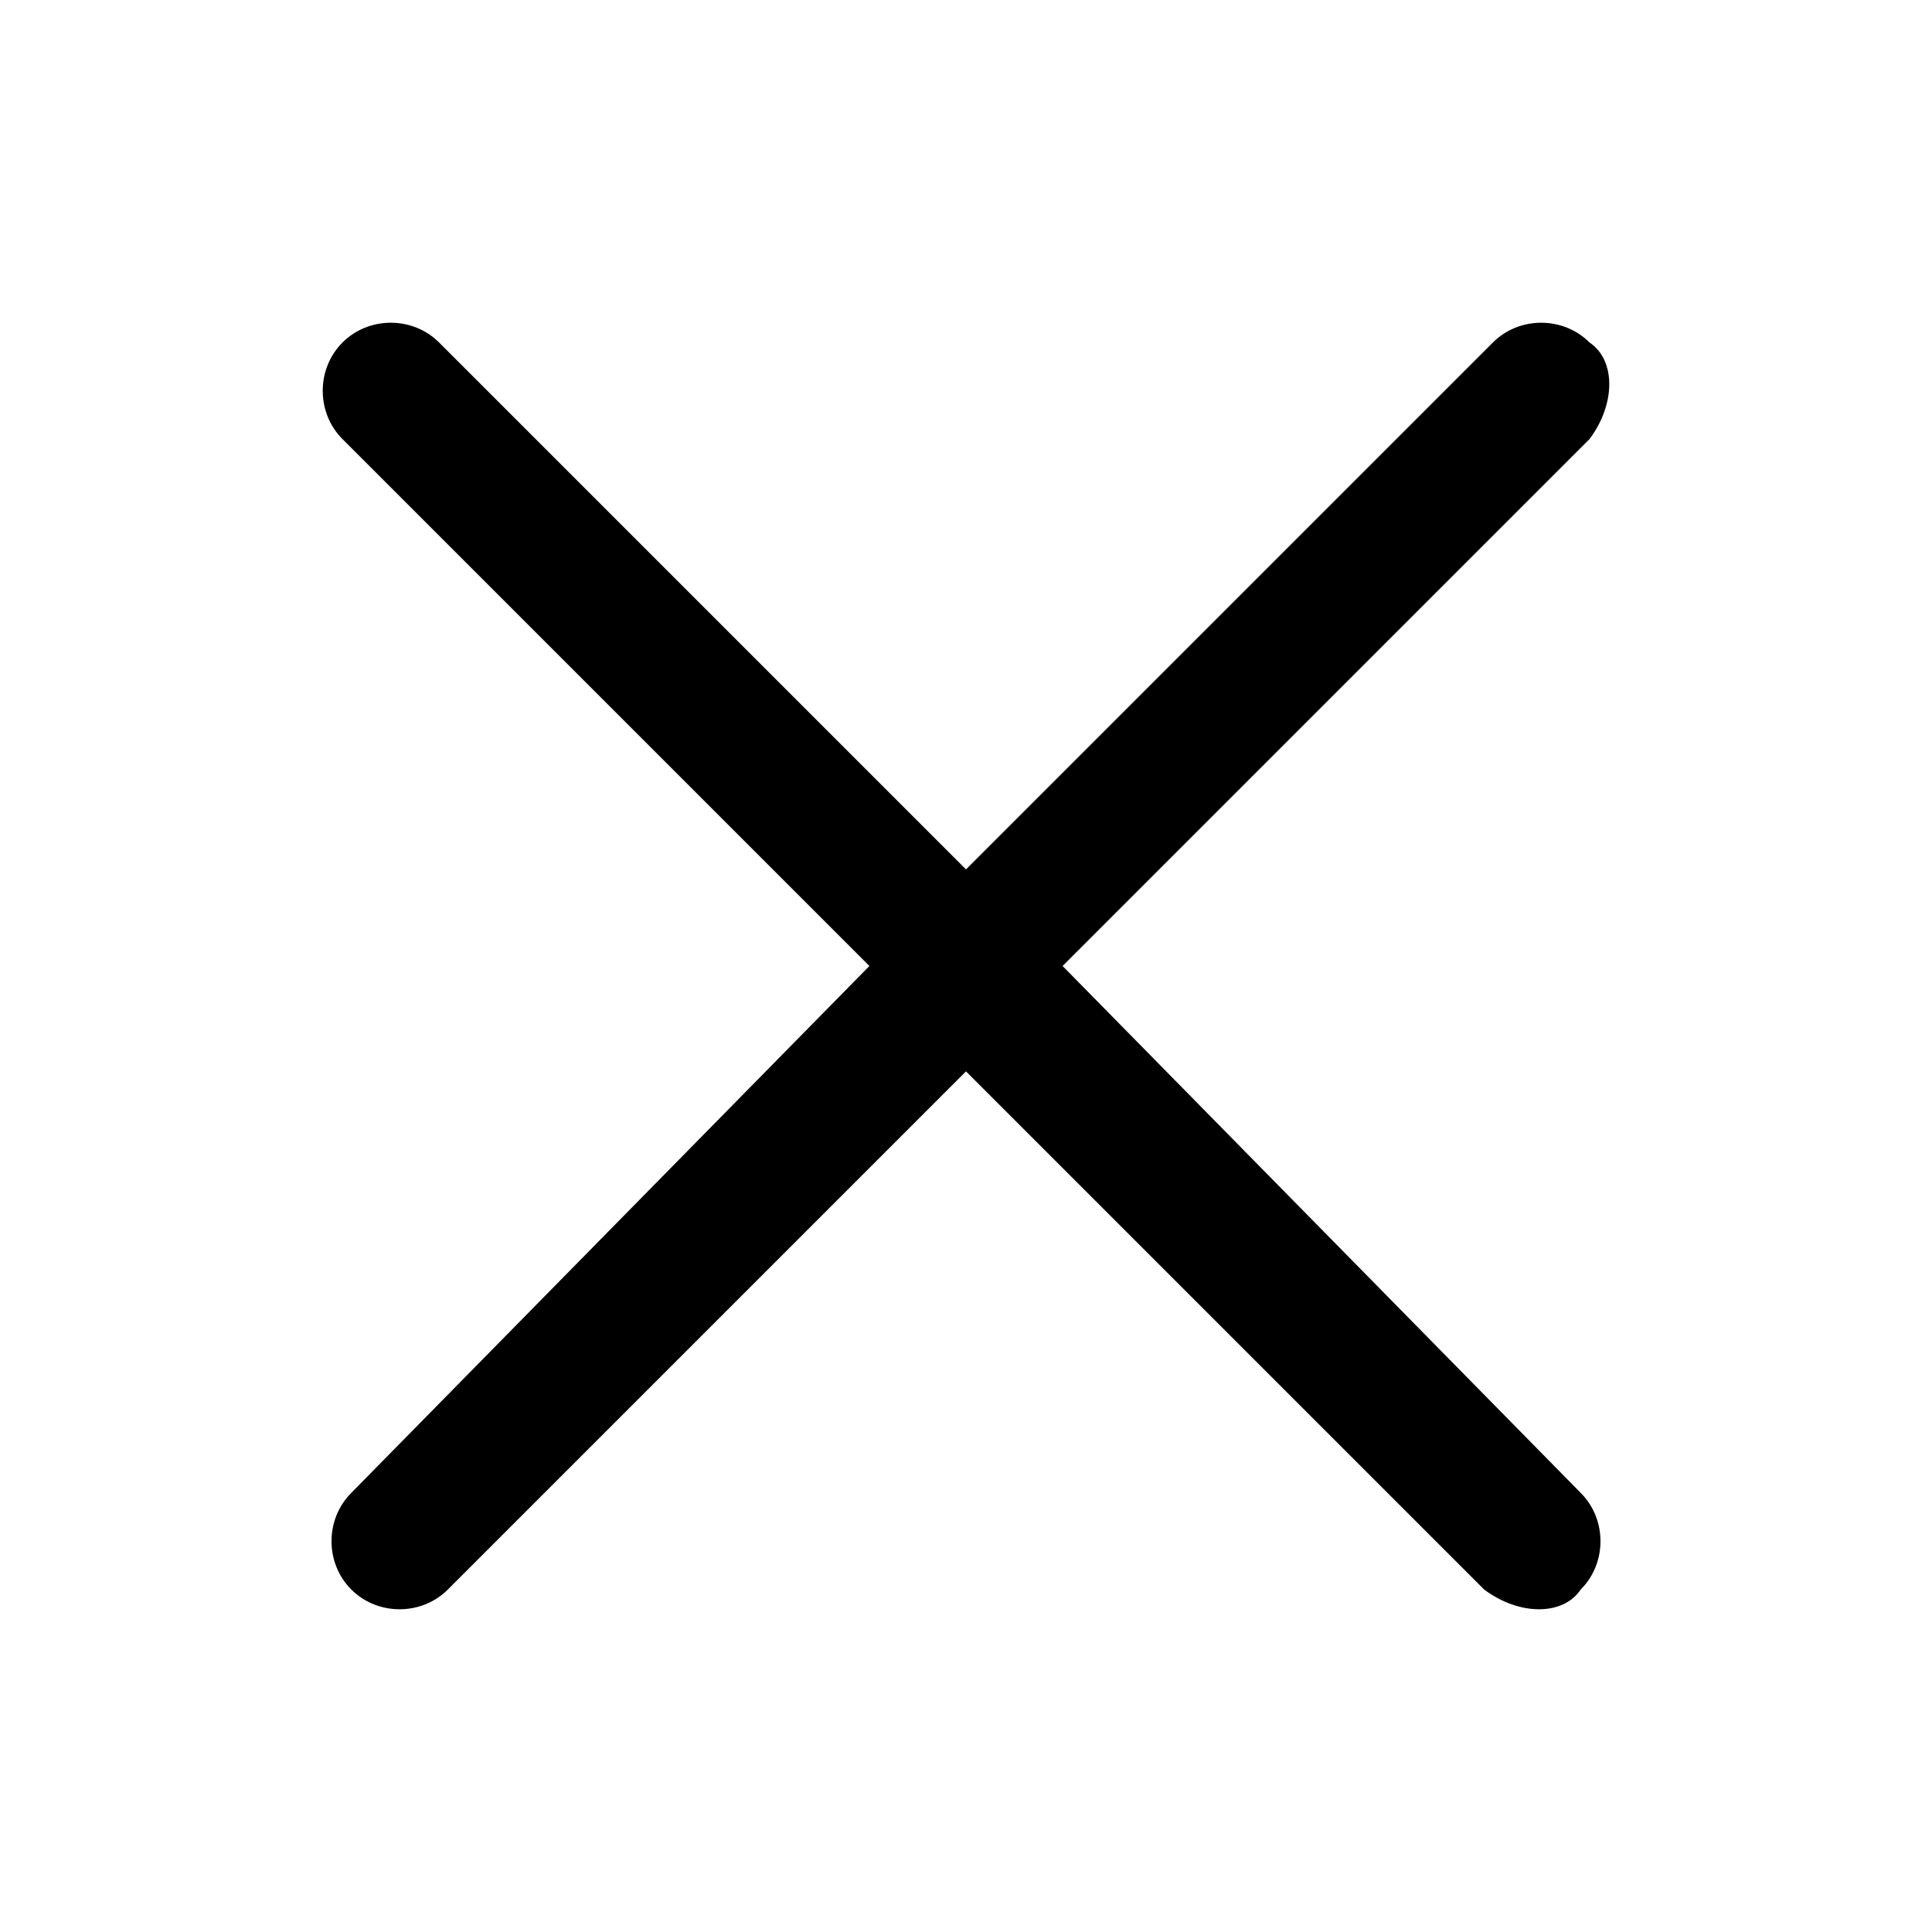
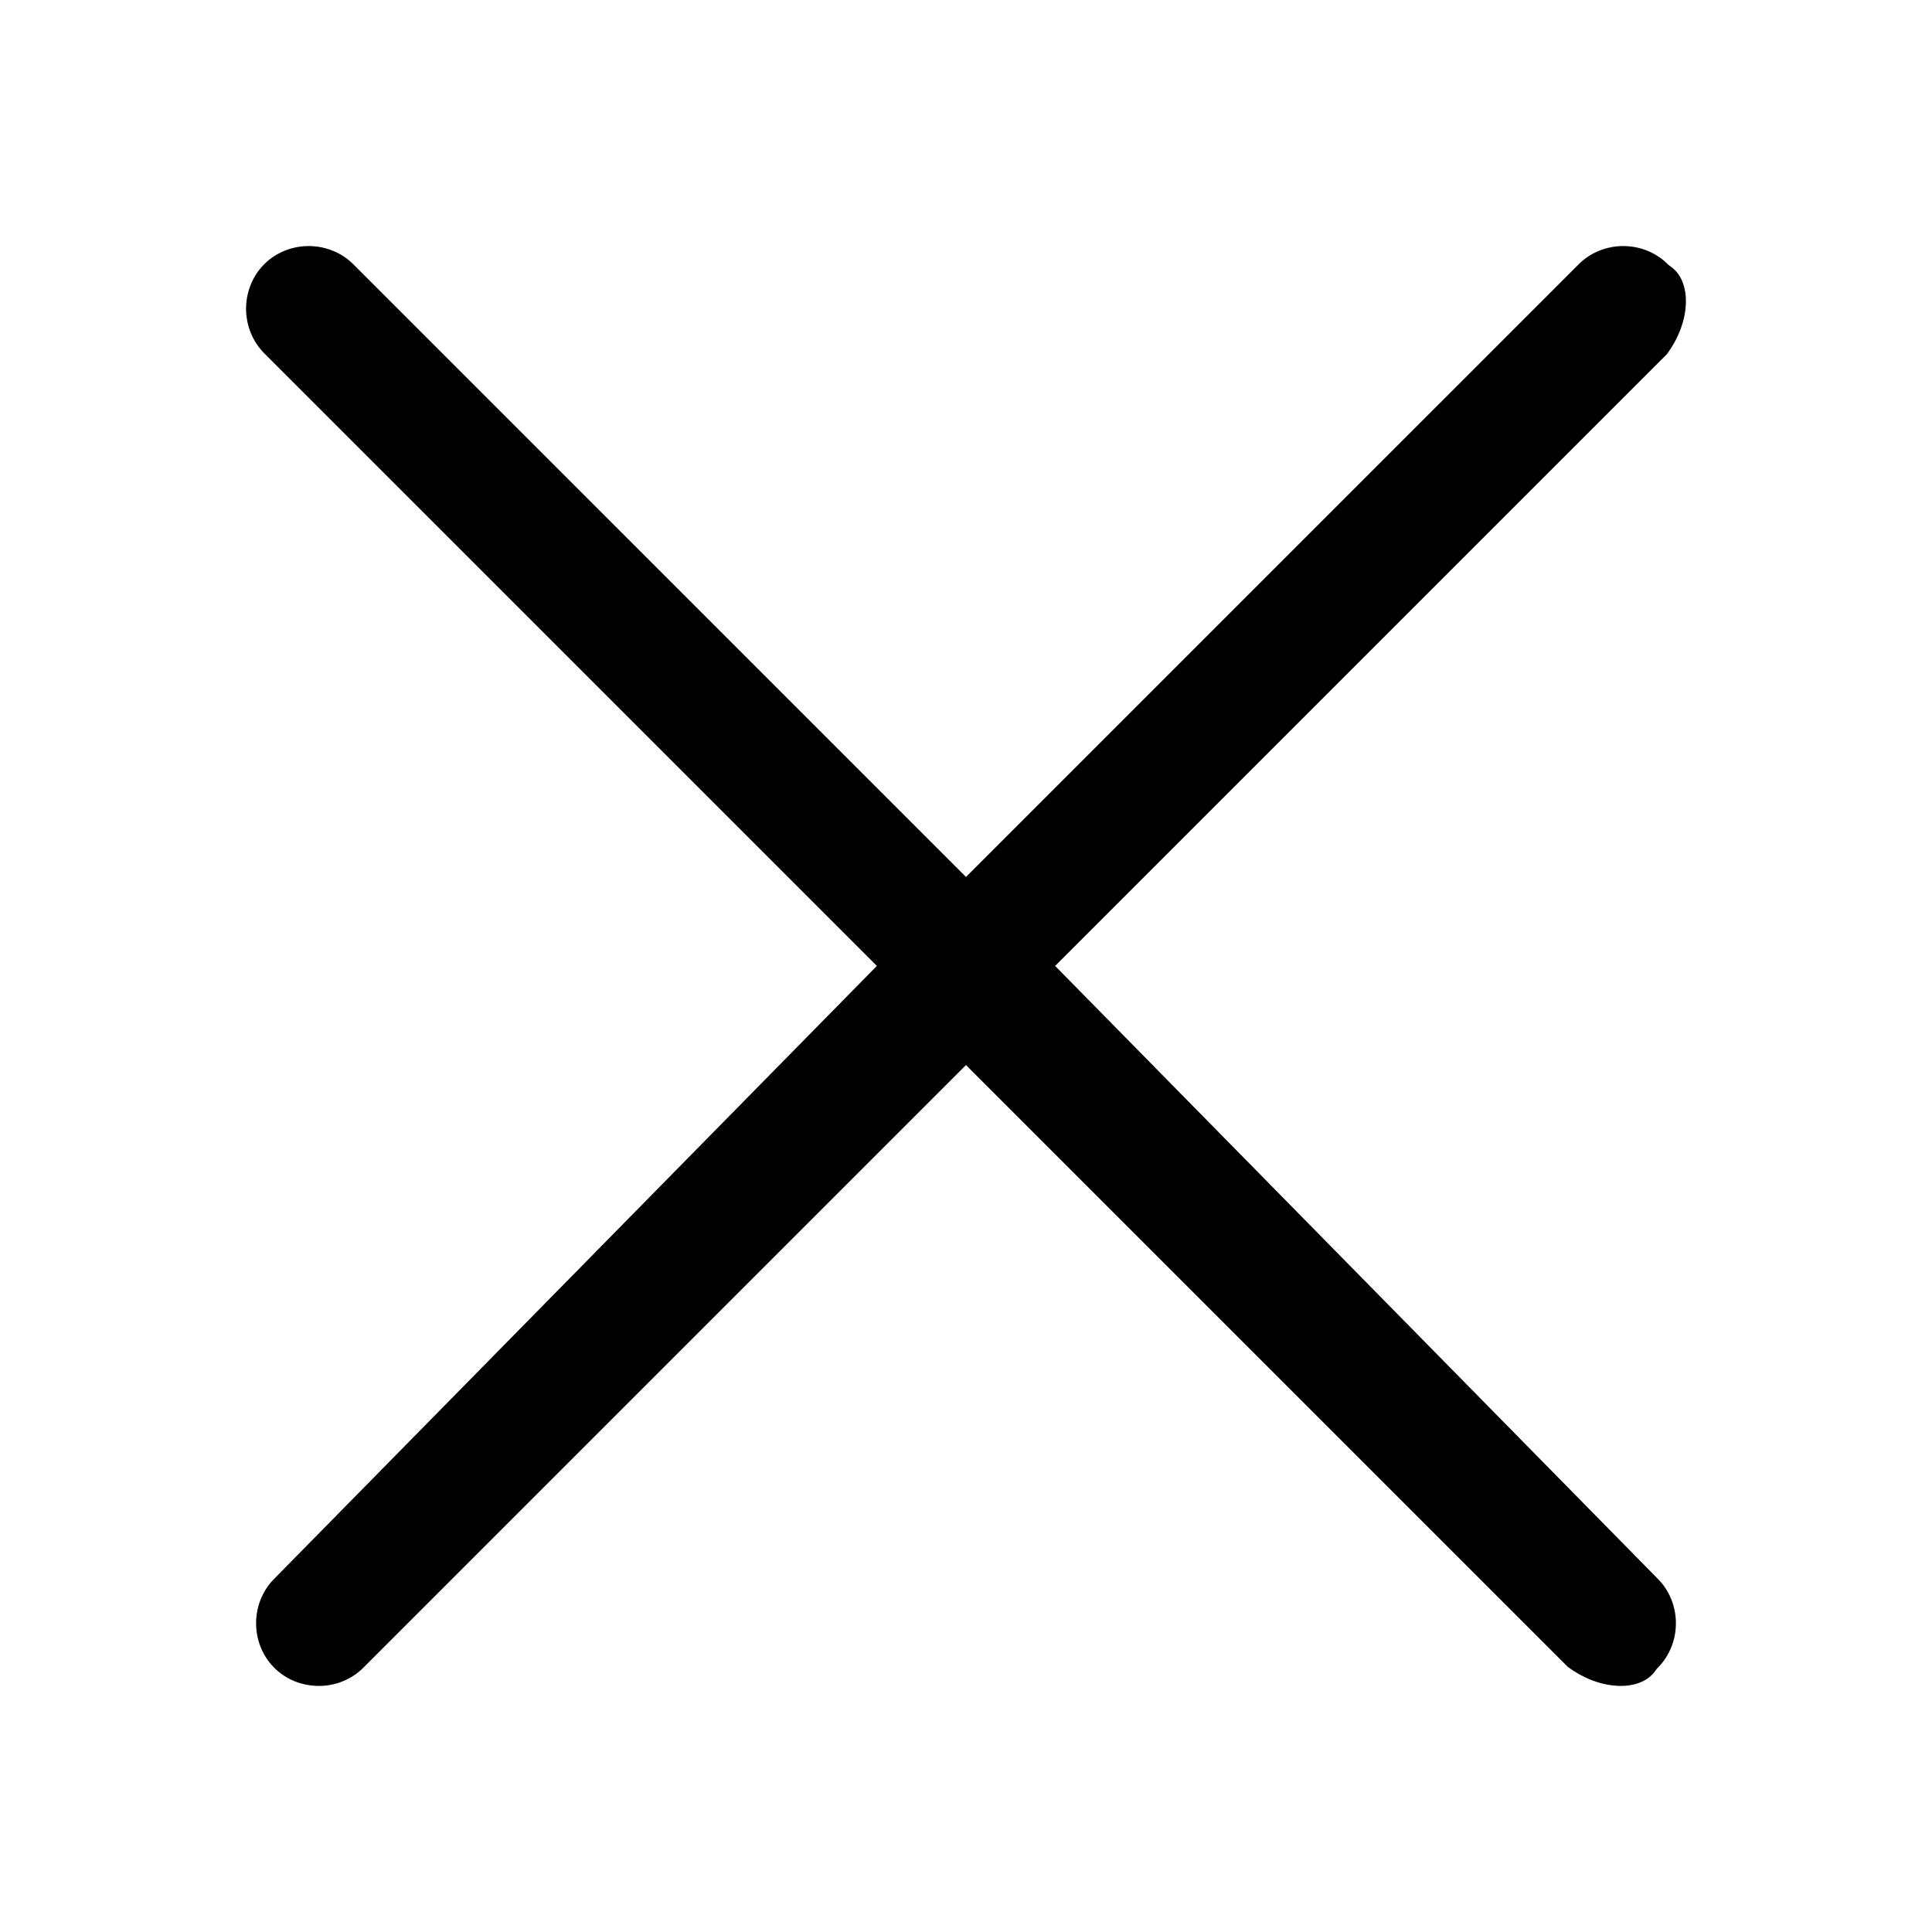
- <svg xmlns="http://www.w3.org/2000/svg" class="icon" viewBox="0 0 1024 1024" version="1.1" width="128" height="128">
-   <path d="M563.2 512l279.273-279.273c13.964-18.618 13.964-41.891 0-51.2-13.964-13.964-37.236-13.964-51.2 0l-279.273 279.273-279.273-279.273c-13.964-13.964-37.236-13.964-51.2 0-13.964 13.964-13.964 37.236 0 51.2l279.273 279.273-274.618 279.273c-13.964 13.964-13.964 37.236 0 51.2 13.964 13.964 37.236 13.964 51.2 0l274.618-274.618 274.618 274.618c18.618 13.964 41.891 13.964 51.2 0 13.964-13.964 13.964-37.236 0-51.2l-274.618-279.273z" />
+ <svg xmlns="http://www.w3.org/2000/svg" class="icon" viewBox="0 0 1024 1024" version="1.1" width="128" height="128" id="svg1">
+   <defs id="defs1" />
+   <path id="path1" style="stroke-width:1.143" d="m 162.77,130.434 c -8.908,0.183 -17.728,4.028 -23.722,10.657 -6.663,7.203 -9.663,17.47 -8.315,27.15 0.964,7.424 4.513,14.481 9.952,19.633 108.026,108.026 216.051,216.053 324.077,324.079 C 358.11,620.42 251.446,728.876 144.799,837.348 c -6.602,6.863 -9.814,16.687 -8.916,26.131 0.74,8.671 4.996,17.016 11.75,22.538 7.938,6.631 19.051,9.044 29.079,6.675 6.36,-1.438 12.23,-4.84 16.693,-9.588 C 299.603,776.904 405.804,670.708 512,564.508 c 106.337,106.341 212.679,212.678 319.018,319.018 7.695,5.648 16.904,9.565 26.514,10.019 5.869,0.25 12.106,-0.92 16.768,-4.699 1.588,-1.234 2.787,-2.864 3.94,-4.484 5.793,-5.587 9.348,-13.362 9.918,-21.379 0.769,-9.489 -2.618,-19.304 -9.375,-26.064 C 772.271,728.593 665.751,620.277 559.238,511.953 667.334,403.857 775.43,295.76 883.525,187.664 c 5.648,-7.695 9.565,-16.904 10.019,-26.514 0.251,-5.87 -0.92,-12.105 -4.699,-16.768 -1.234,-1.588 -2.864,-2.787 -4.484,-3.94 -5.578,-5.783 -13.335,-9.336 -21.338,-9.915 -9.469,-0.779 -19.266,2.581 -26.034,9.301 C 728.653,248.149 620.329,356.482 512,464.811 403.674,356.485 295.352,248.155 187.019,139.836 c -6.351,-6.3 -15.338,-9.657 -24.249,-9.402 z" />
</svg>
